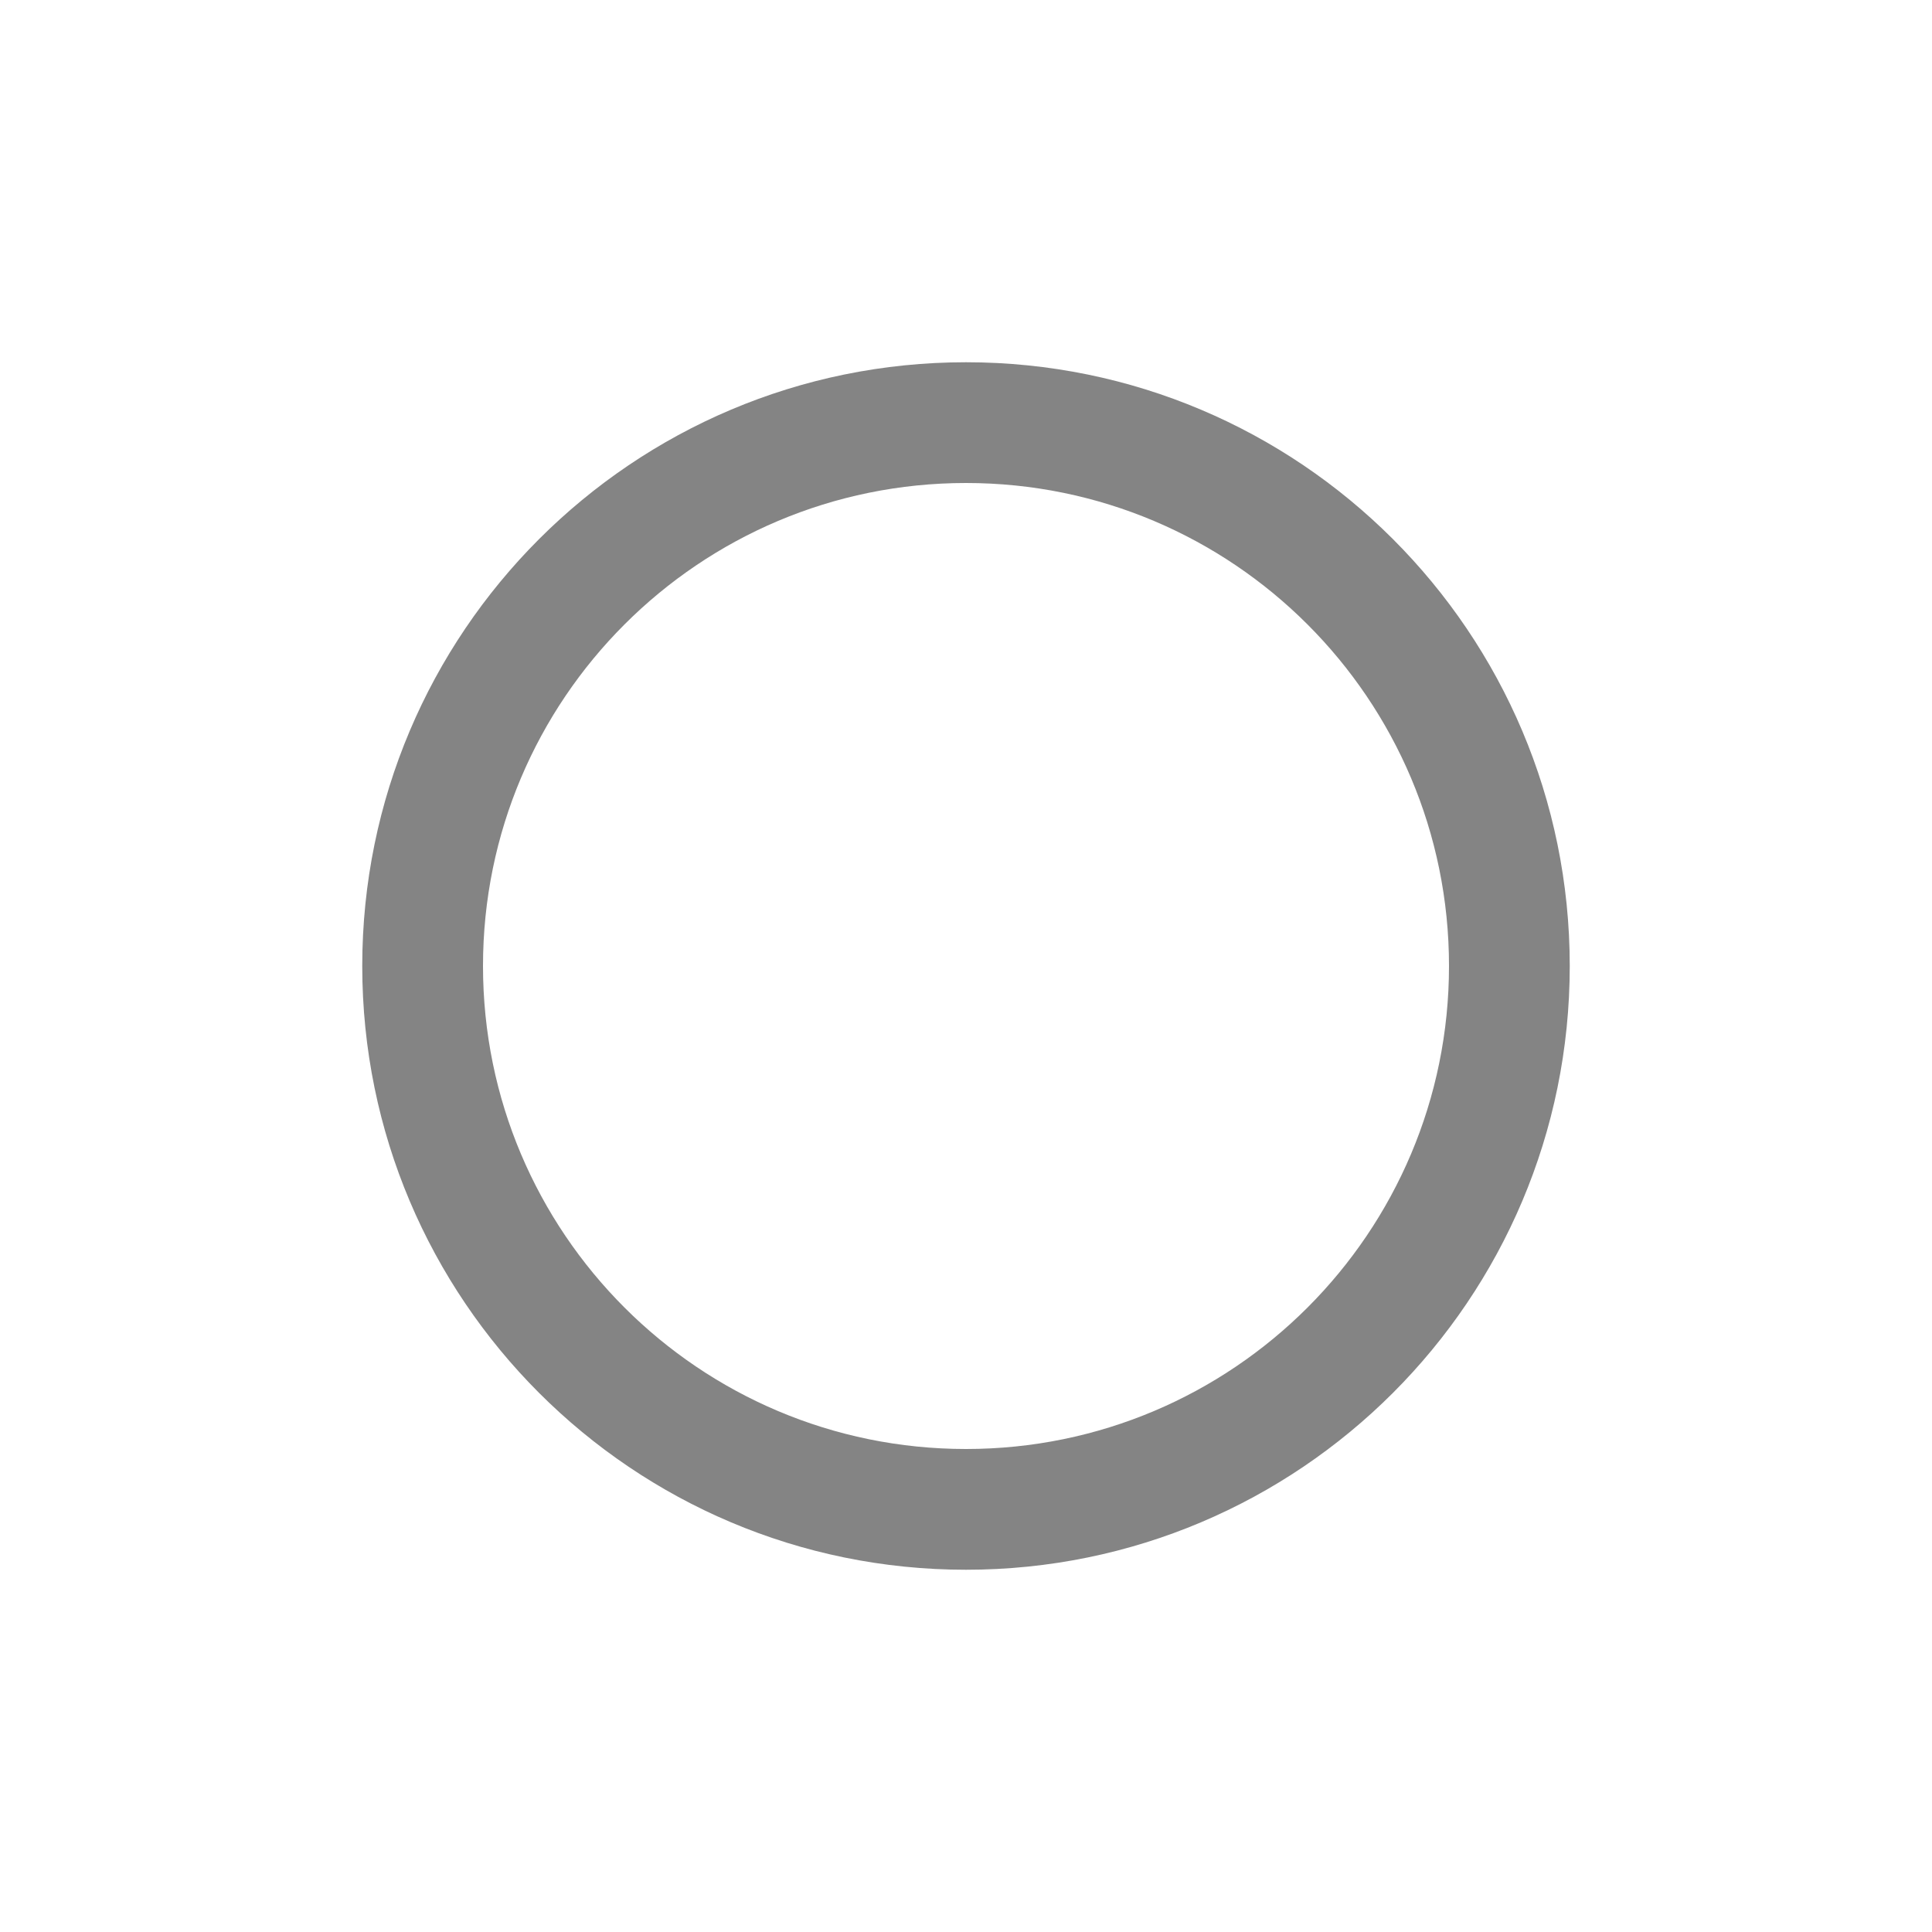
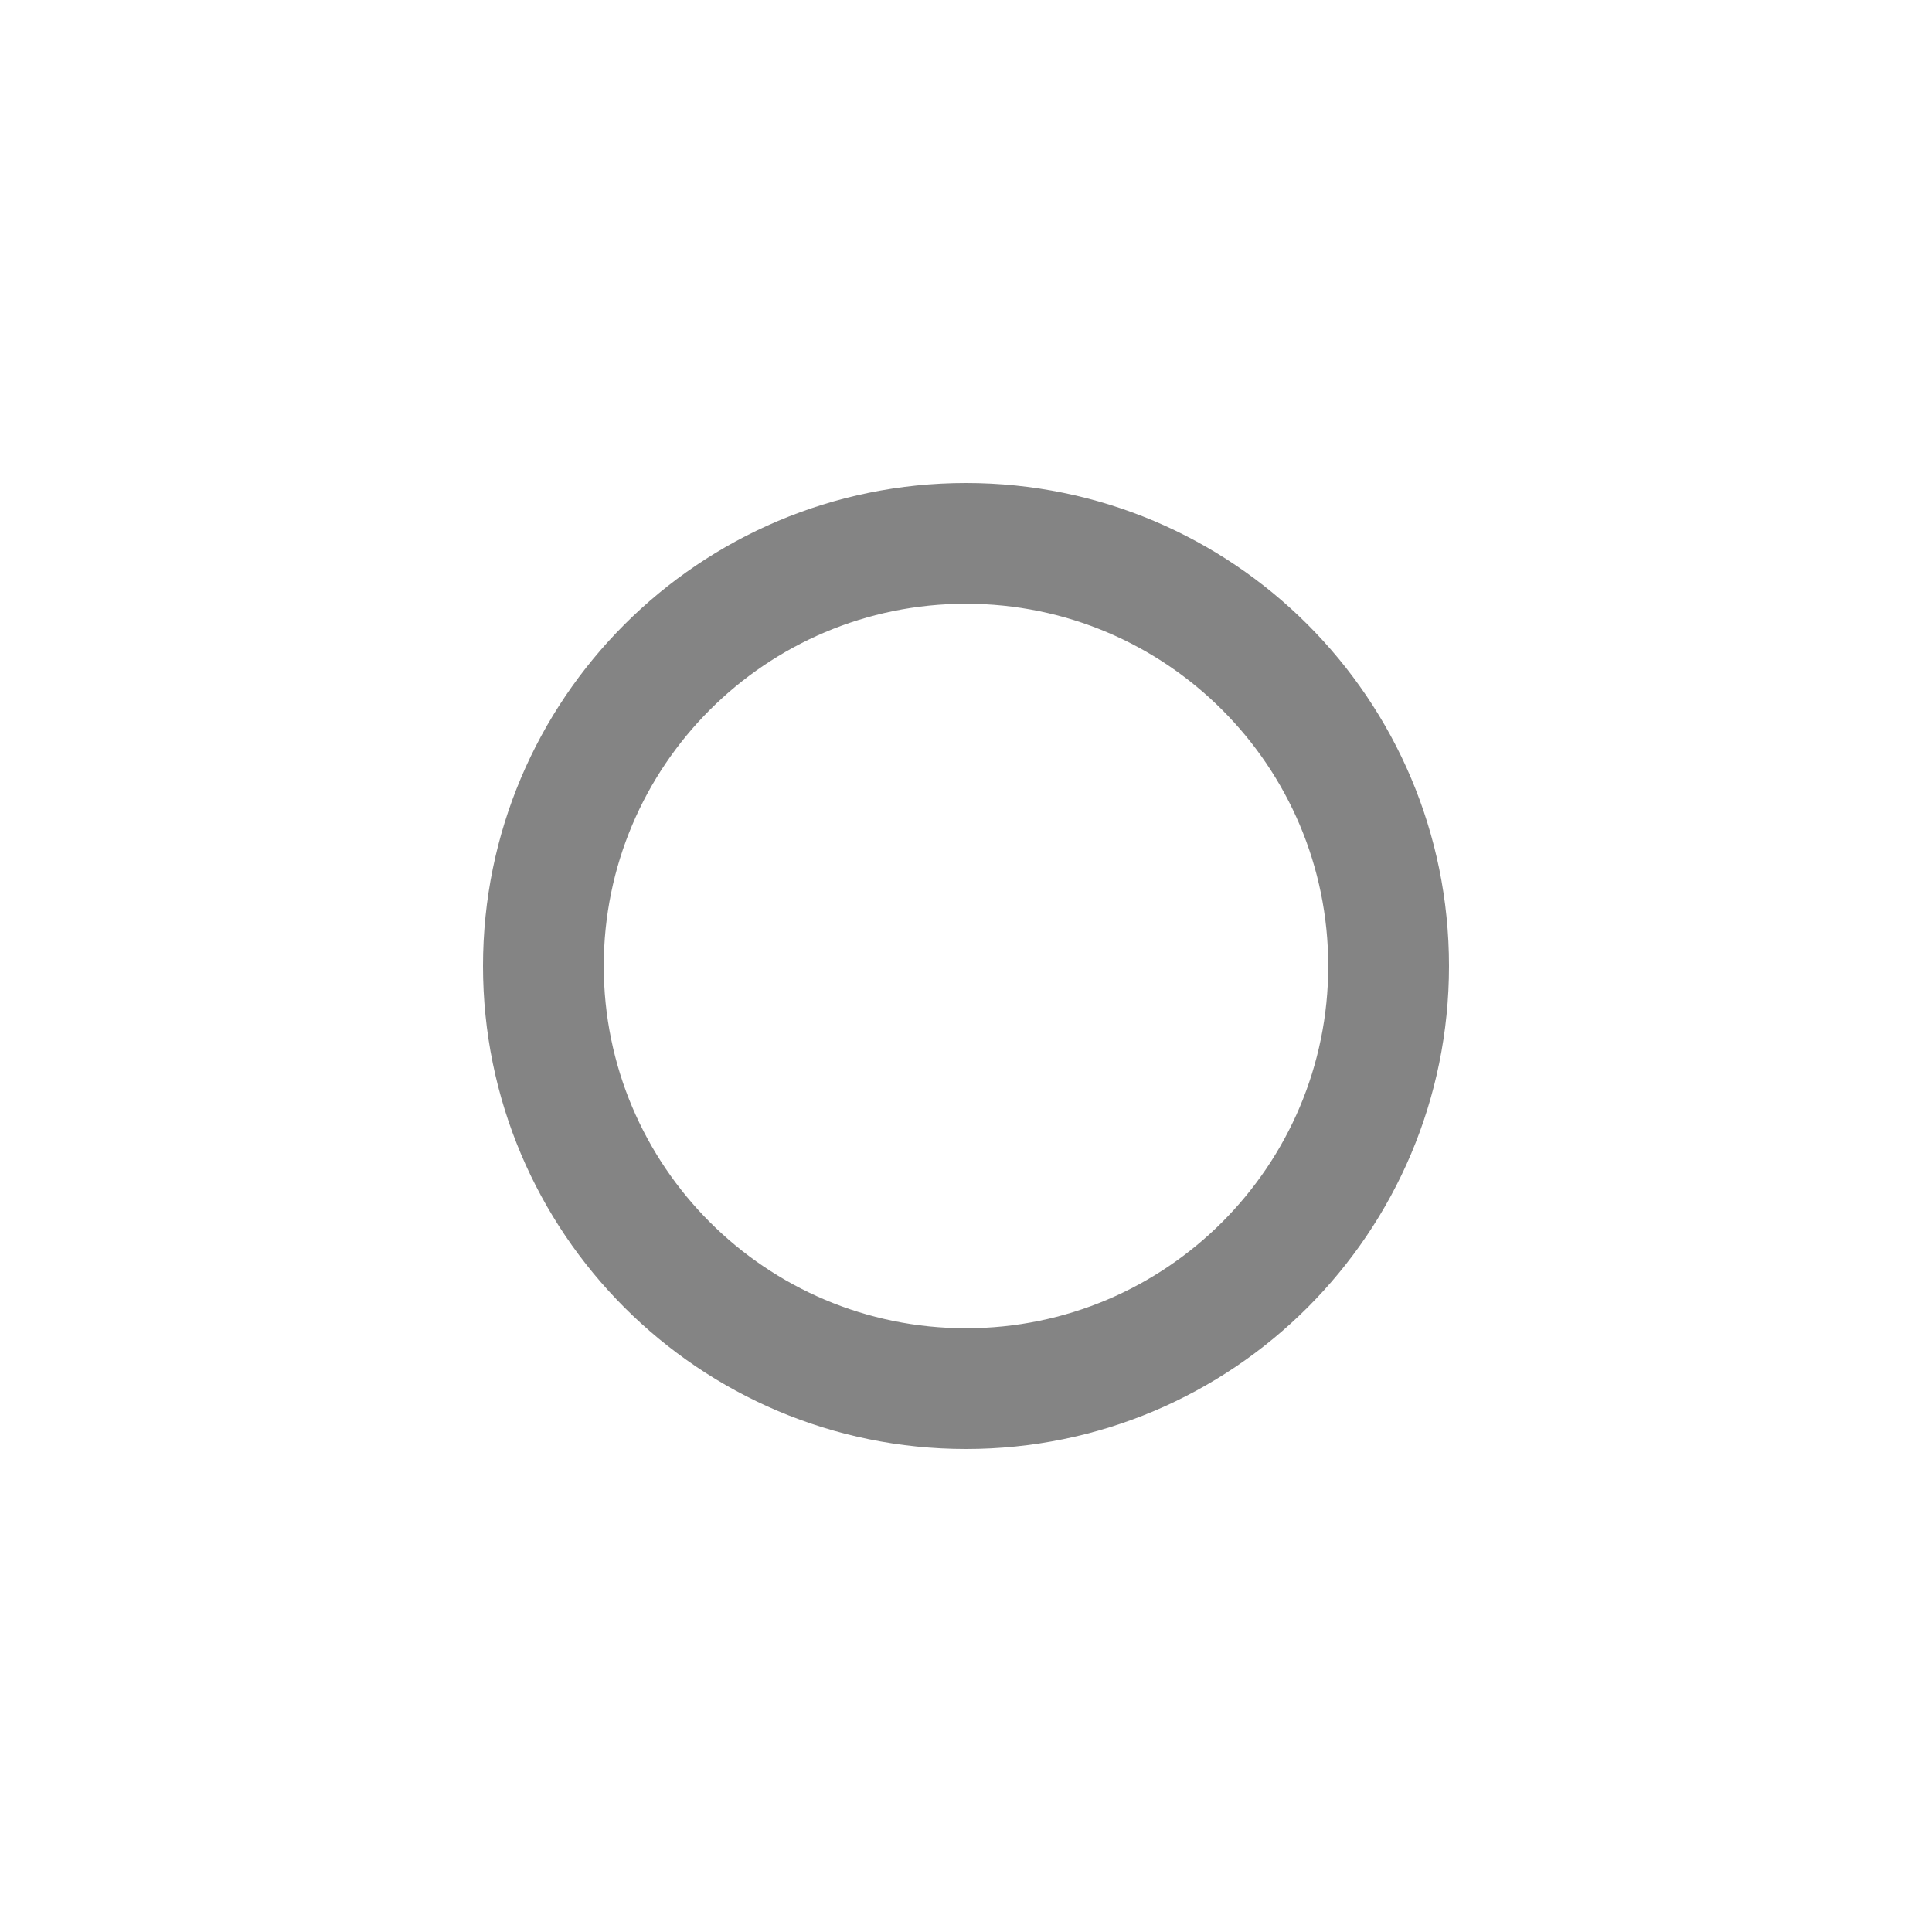
<svg xmlns="http://www.w3.org/2000/svg" viewBox="0 0 16 16">
  <defs>
    <style>.icon-canvas-transparent,.icon-vs-out{fill:#f6f6f6;}.icon-canvas-transparent{opacity:0;}.icon-disabled-grey{fill:#848484;}</style>
  </defs>
  <g id="canvas">
    <path class="icon-canvas-transparent" d="M16,0V16H0V0Z" />
  </g>
  <g id="outline" style="display: none;">
-     <path class="icon-vs-out" d="M14,8A6,6,0,1,1,8,2,6.007,6.007,0,0,1,14,8Z" />
+     <path class="icon-vs-out" d="M13,8A5,5,0,1,1,8,3,5.006,5.006,0,0,1,13,8Z" />
  </g>
  <g id="iconBg">
-     <path class="icon-disabled-grey" d="M8,3a5,5,0,1,0,5,5A5,5,0,0,0,8,3Zm0,9a4,4,0,1,1,4-4A4,4,0,0,1,8,12Z" />
+     <path class="icon-disabled-grey" d="M8,4a4,4,0,1,0,4,4A4,4,0,0,0,8,4Zm0,7a3,3,0,1,1,3-3A3,3,0,0,1,8,11Z" />
  </g>
</svg>
